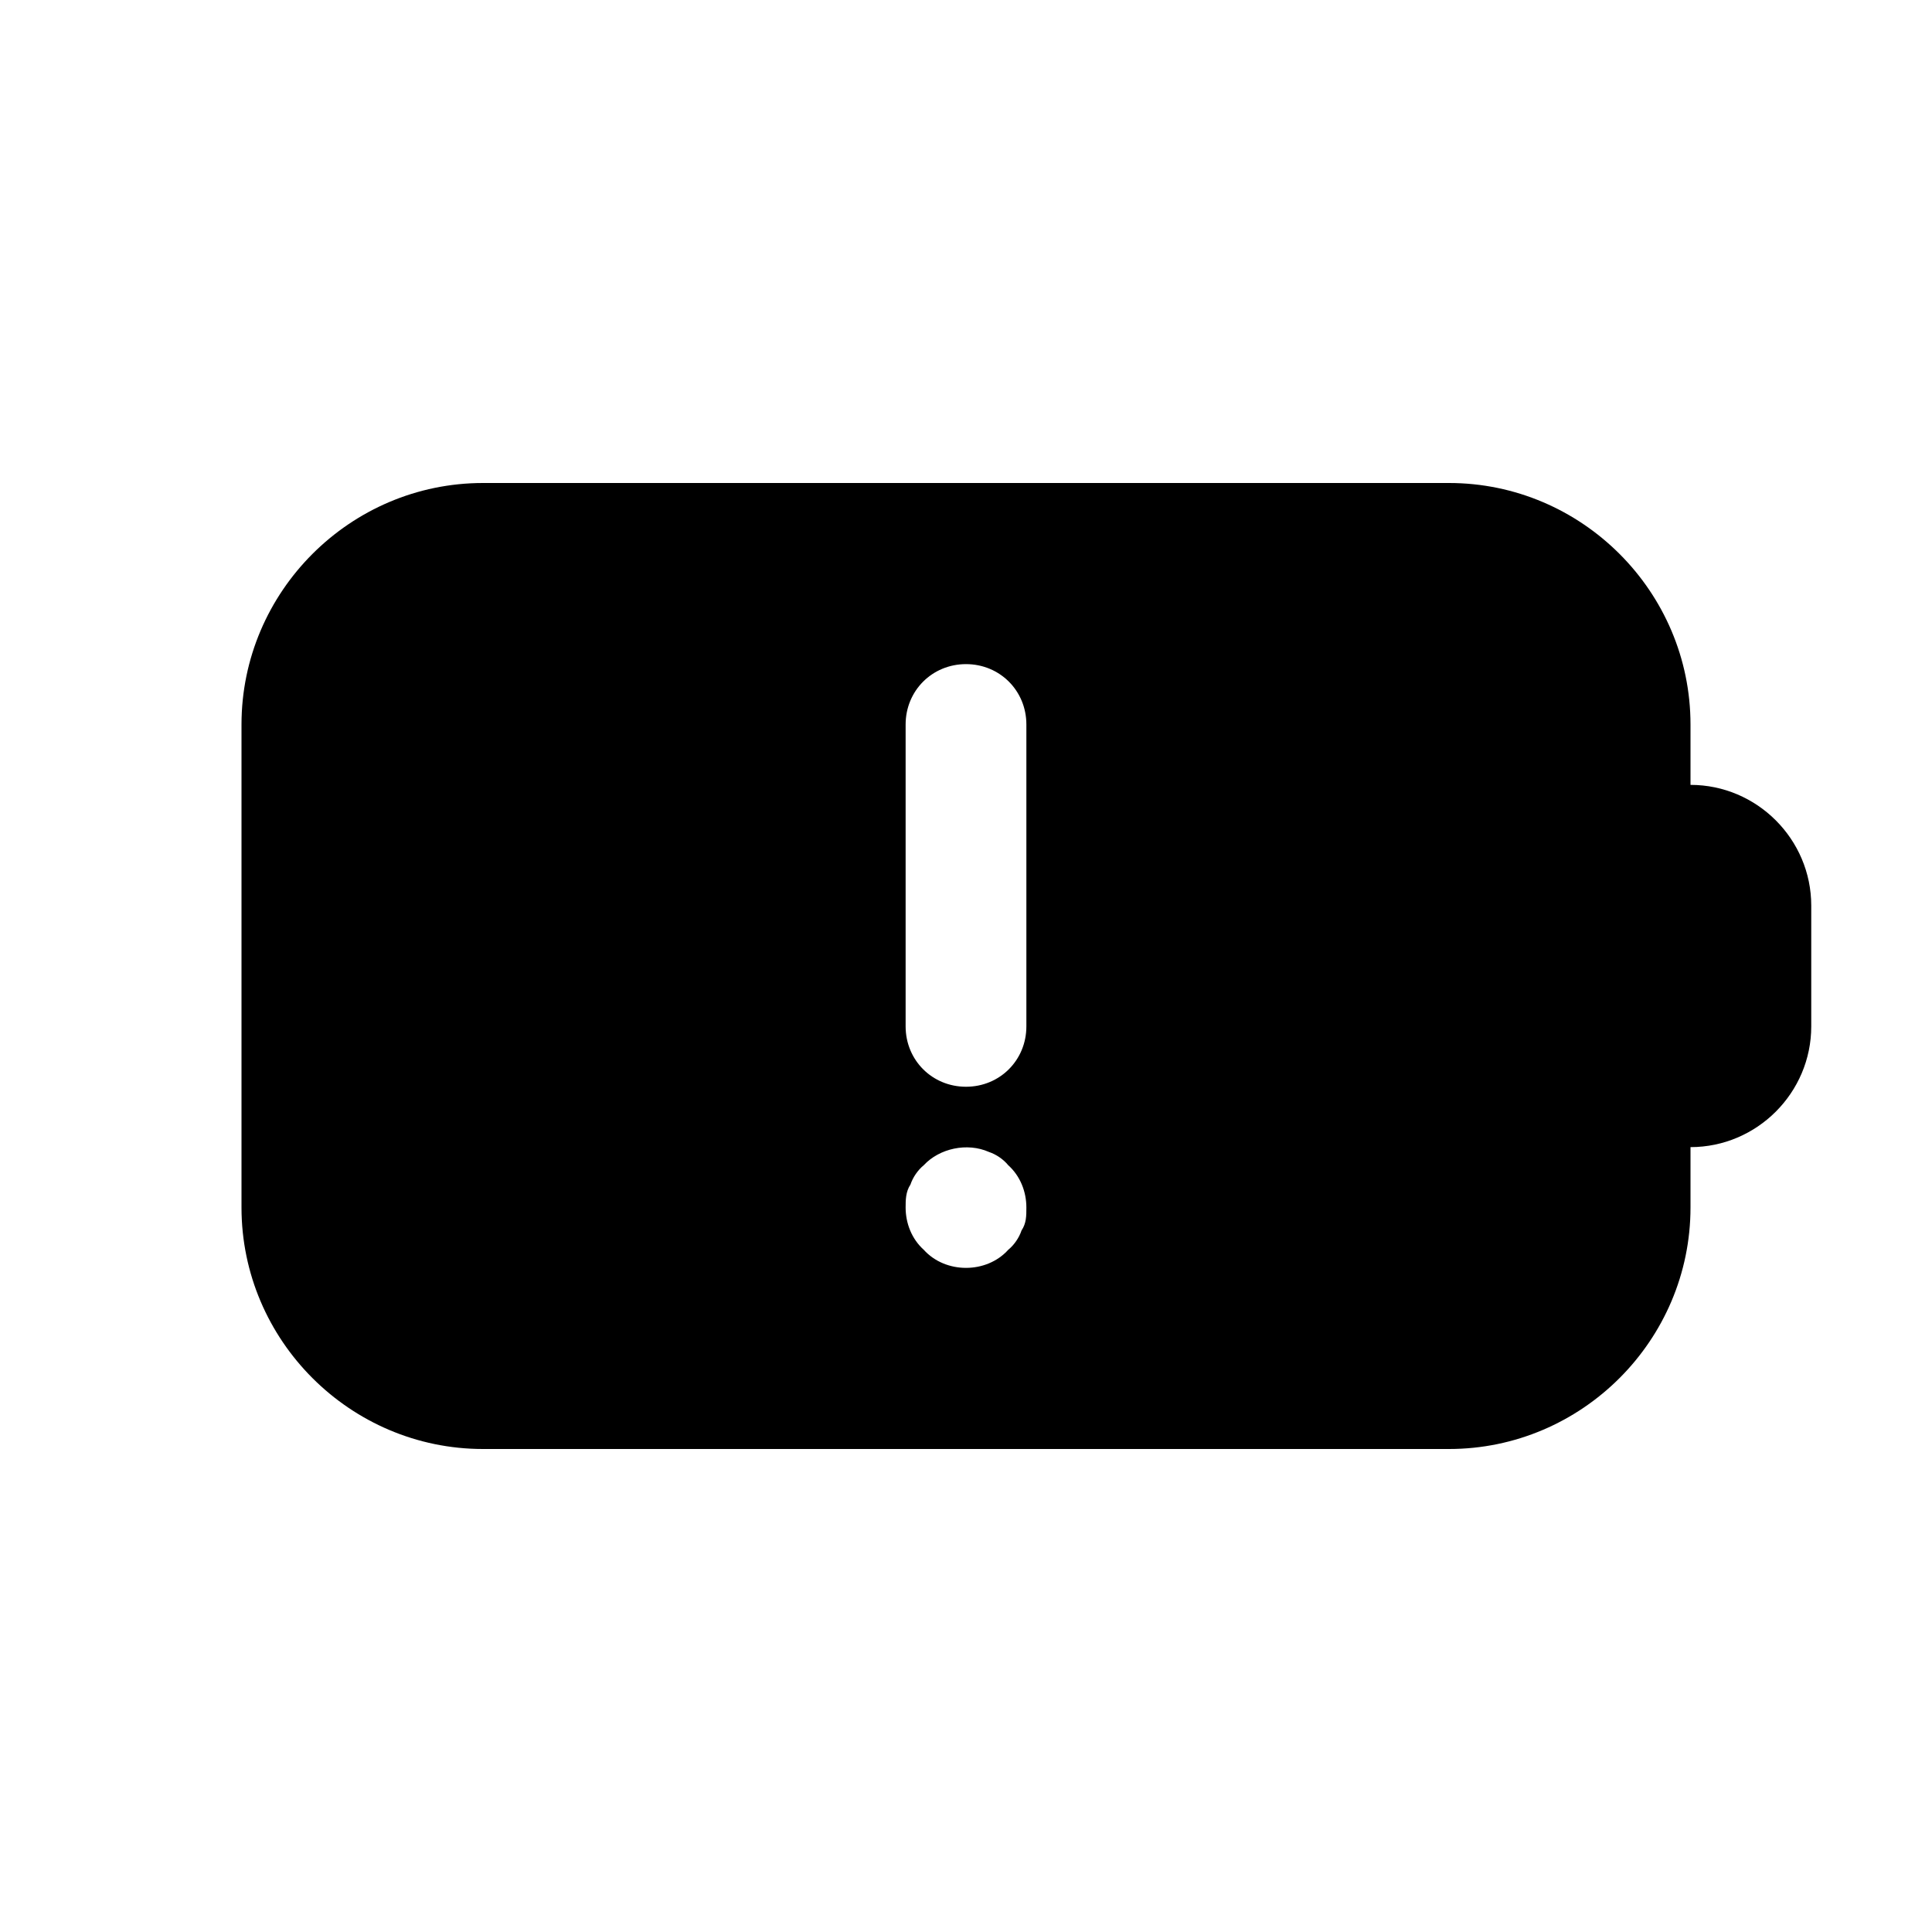
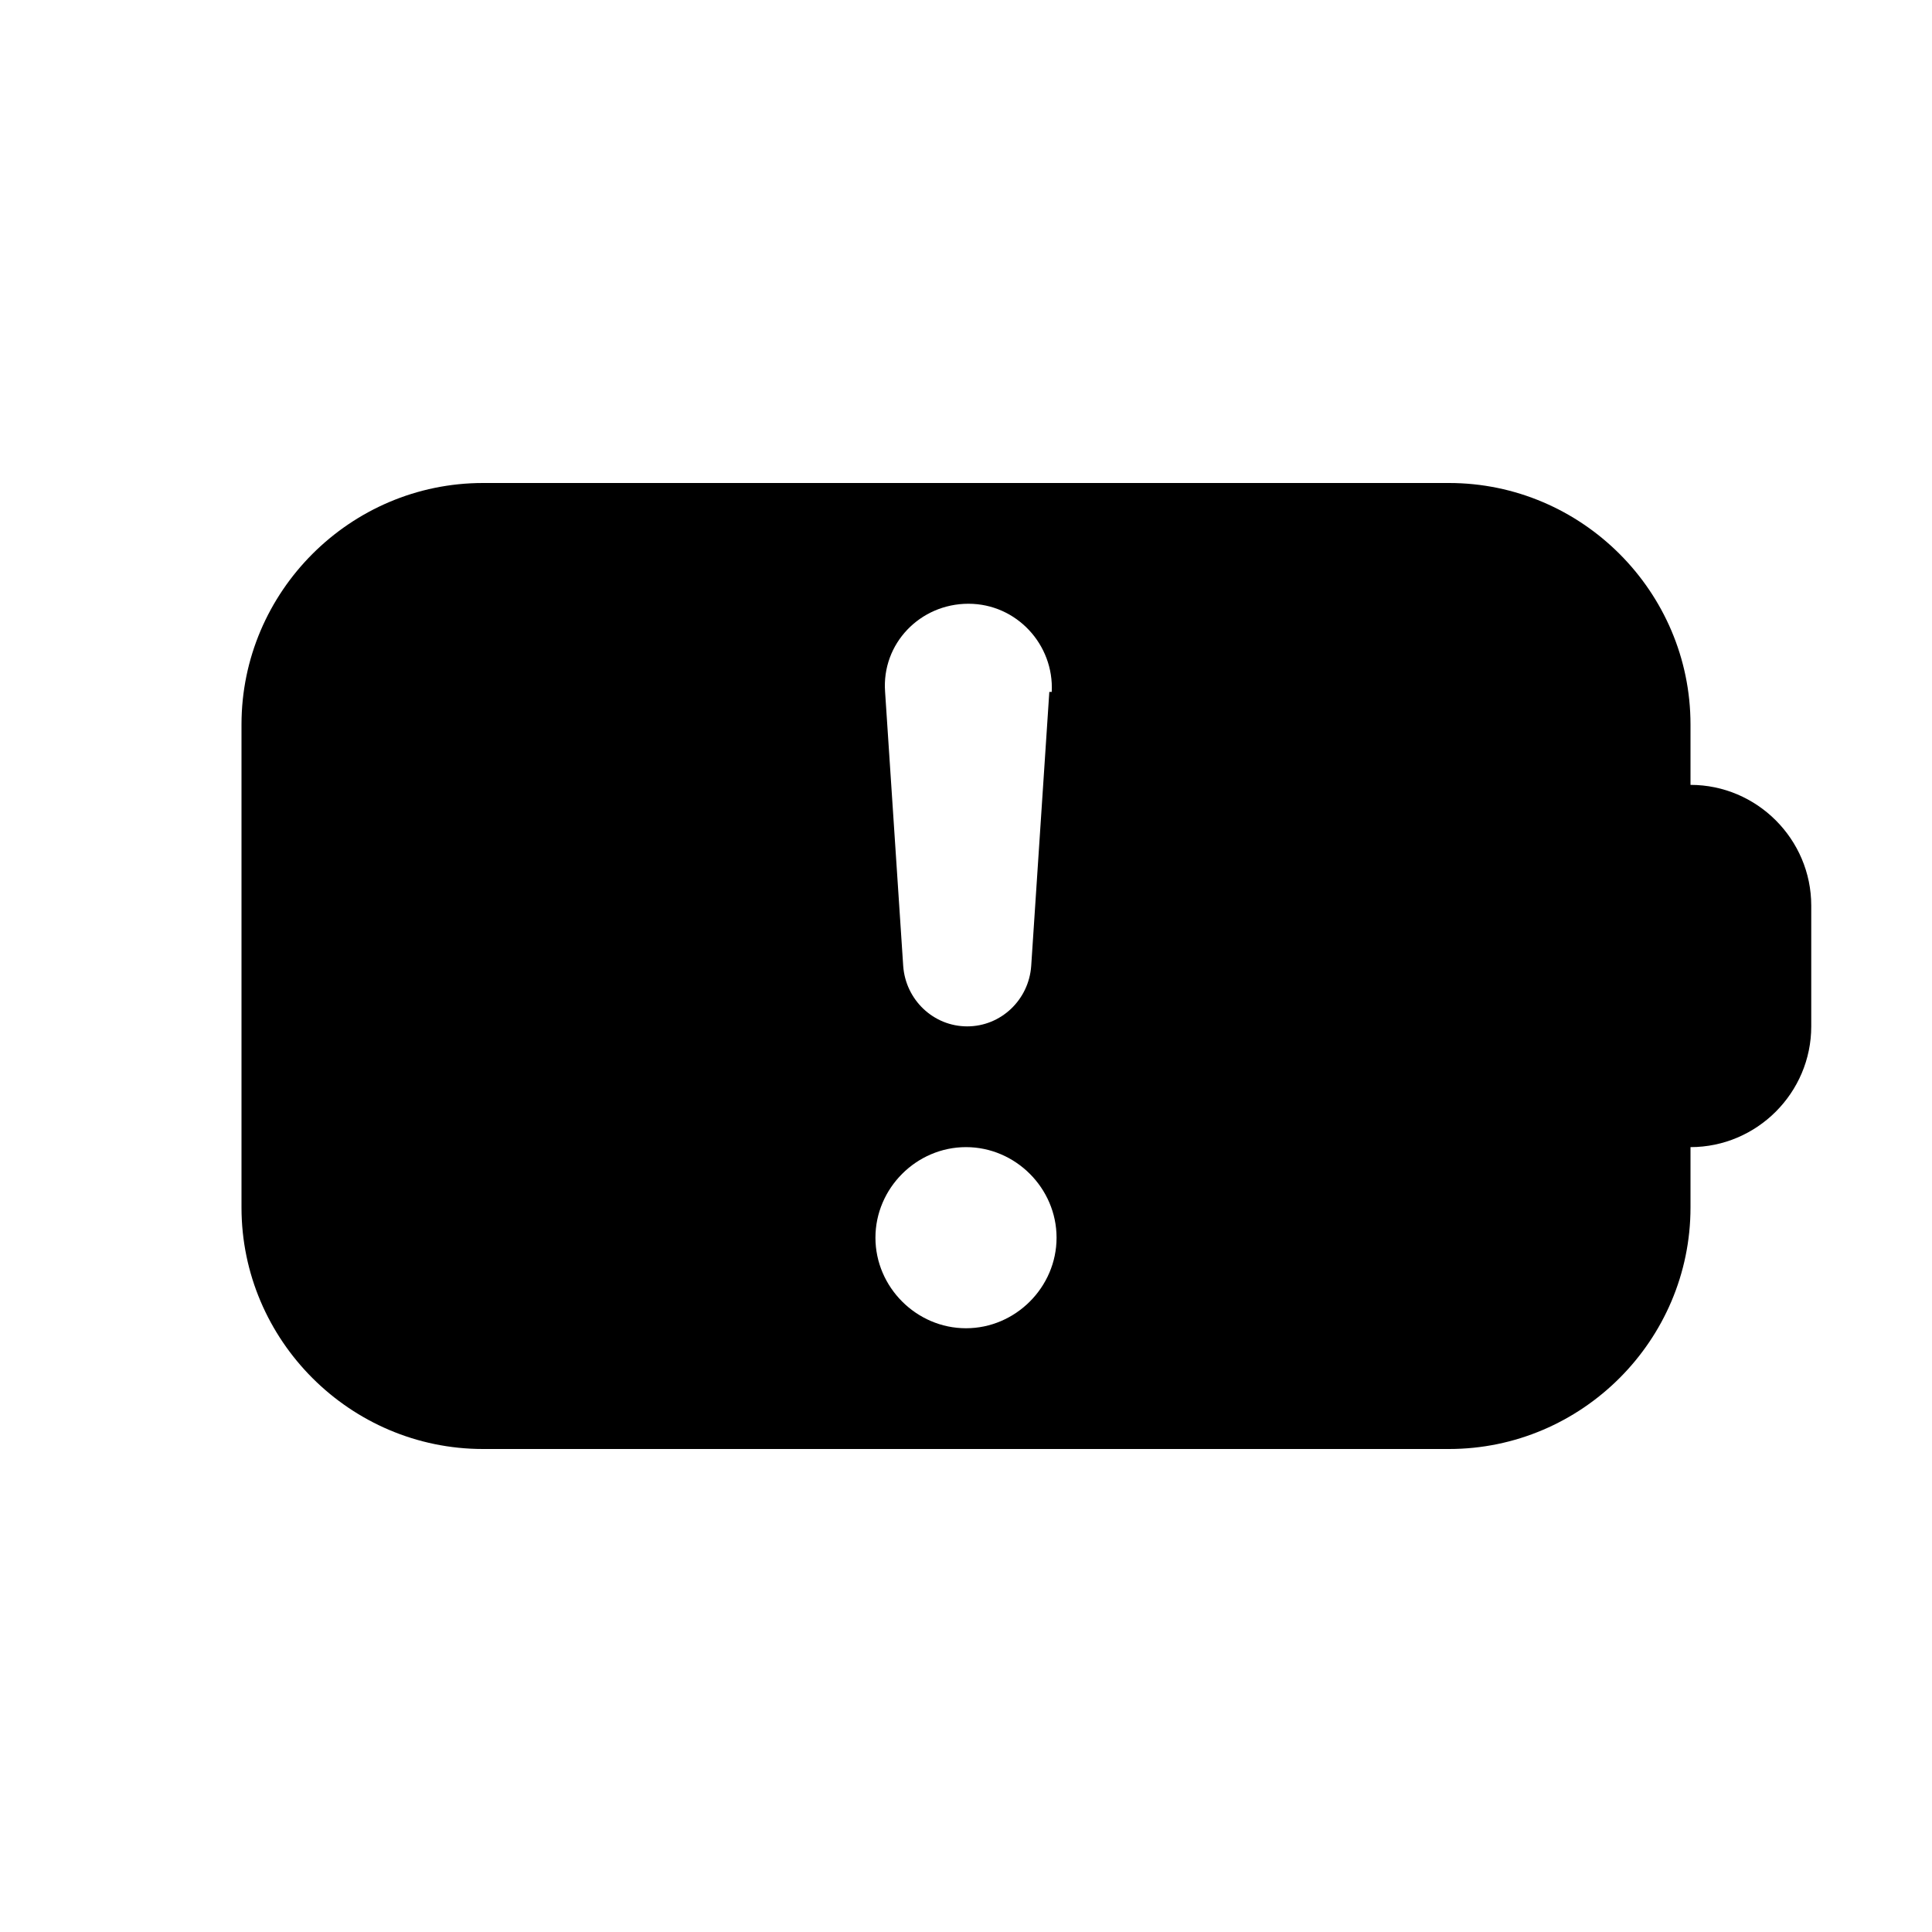
<svg xmlns="http://www.w3.org/2000/svg" width="16" height="16" viewBox="0 0 16 16" fill="none">
-   <path fill-rule="evenodd" clip-rule="evenodd" d="M12 4C13.1 4 14 4.9 14 6V6.5C14.55 6.5 15 6.95 15 7.5V8.5C15 9.05 14.55 9.5 14 9.5V10C14 11.1 13.1 12 12 12H4C2.9 12 2 11.1 2 10V6C2 4.9 2.9 4 4 4H12ZM8.19 9.54C8.01 9.46 7.78 9.51 7.65 9.65C7.601 9.69 7.56 9.75 7.54 9.81C7.5 9.87 7.5 9.94 7.5 10C7.5 10.13 7.55 10.26 7.65 10.35C7.74 10.45 7.87 10.5 8 10.5C8.13 10.5 8.26 10.45 8.35 10.35C8.399 10.31 8.44 10.25 8.46 10.19C8.5 10.13 8.5 10.07 8.5 10C8.5 9.87 8.45 9.74 8.35 9.65C8.31 9.601 8.25 9.56 8.19 9.54ZM8 5.5C7.72 5.5 7.5 5.72 7.5 6V8.5C7.5 8.78 7.72 9 8 9C8.28 9 8.5 8.78 8.5 8.5V6C8.5 5.72 8.28 5.5 8 5.5Z" fill="currentColor" />
+   <path d="M14 6.5V6C14 4.9 13.1 4 12 4H4C2.9 4 2 4.9 2 6V10C2 11.1 2.9 12 4 12H12C13.1 12 14 11.1 14 10V9.5C14.55 9.5 15 9.05 15 8.5V7.5C15 6.95 14.55 6.5 14 6.5ZM8.69 5.73L8.54 8C8.52 8.28 8.29 8.5 8.01 8.5C7.73 8.5 7.5 8.28 7.48 8L7.33 5.73C7.3 5.33 7.62 5 8.02 5C8.42 5 8.73 5.34 8.71 5.73H8.69ZM8 11C7.59 11 7.25 10.66 7.25 10.25C7.25 9.84 7.59 9.5 8 9.5C8.41 9.5 8.75 9.84 8.75 10.25C8.75 10.66 8.41 11 8 11Z" fill="black" />
</svg>
